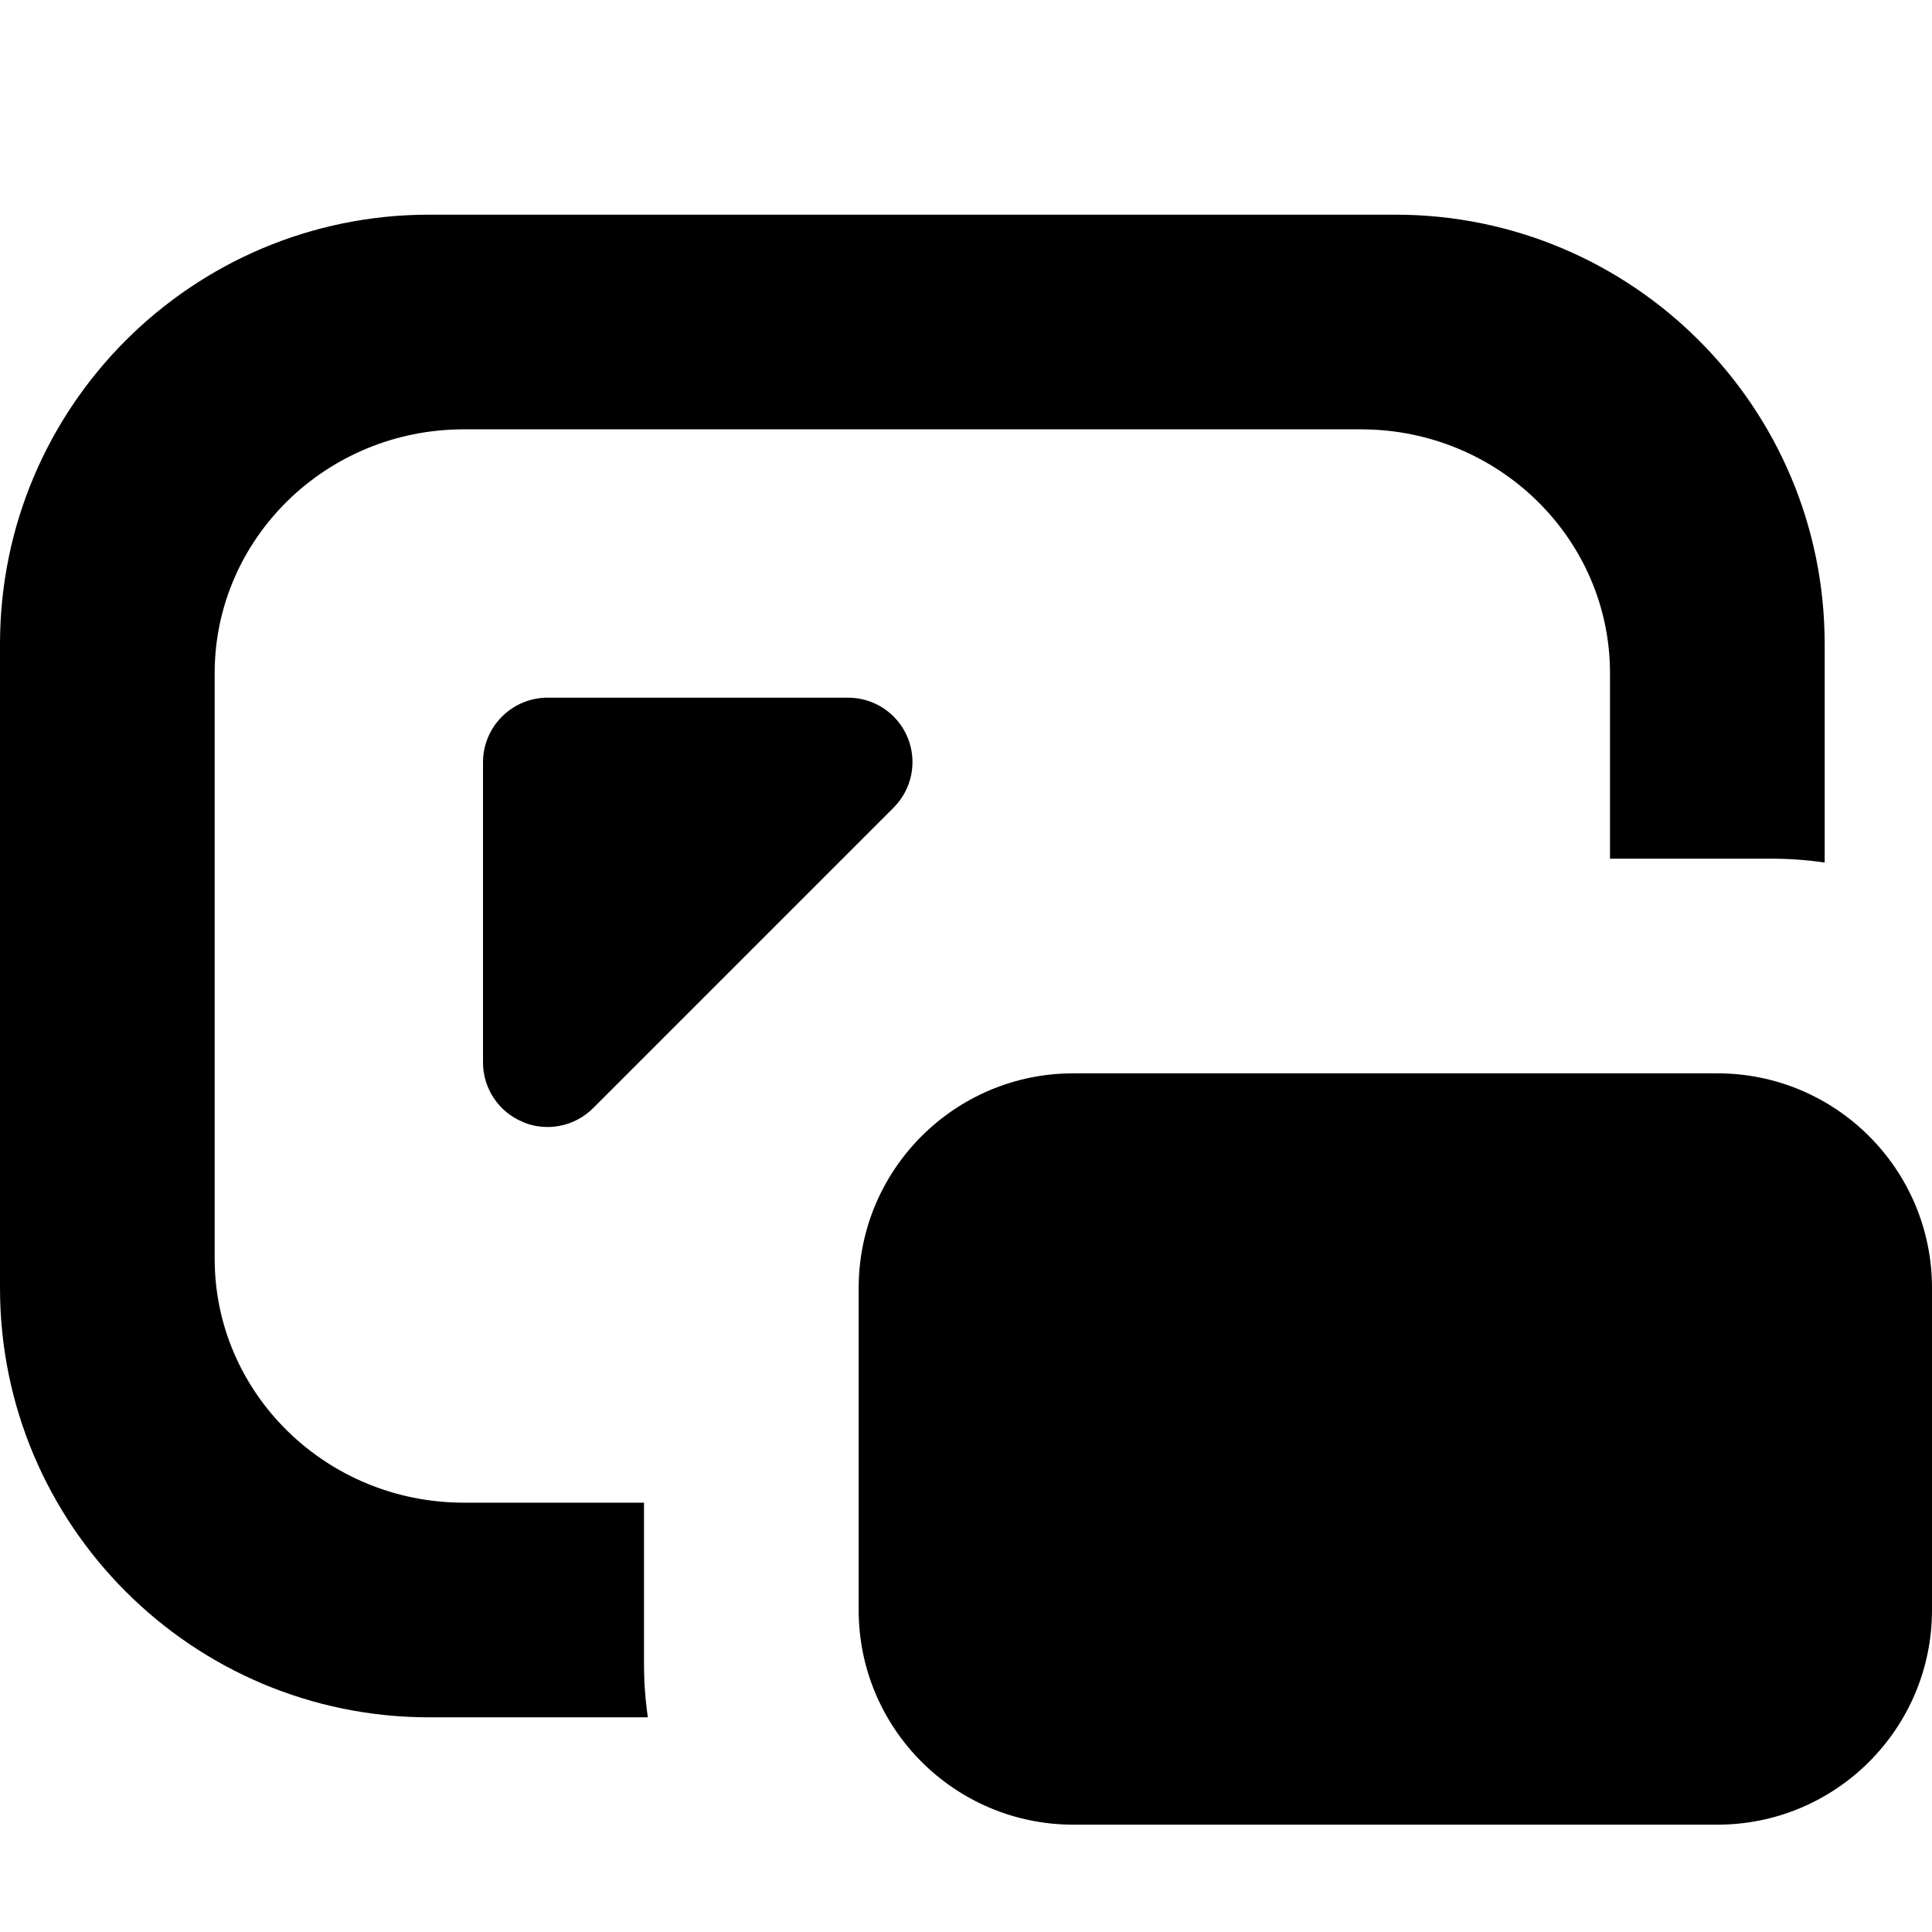
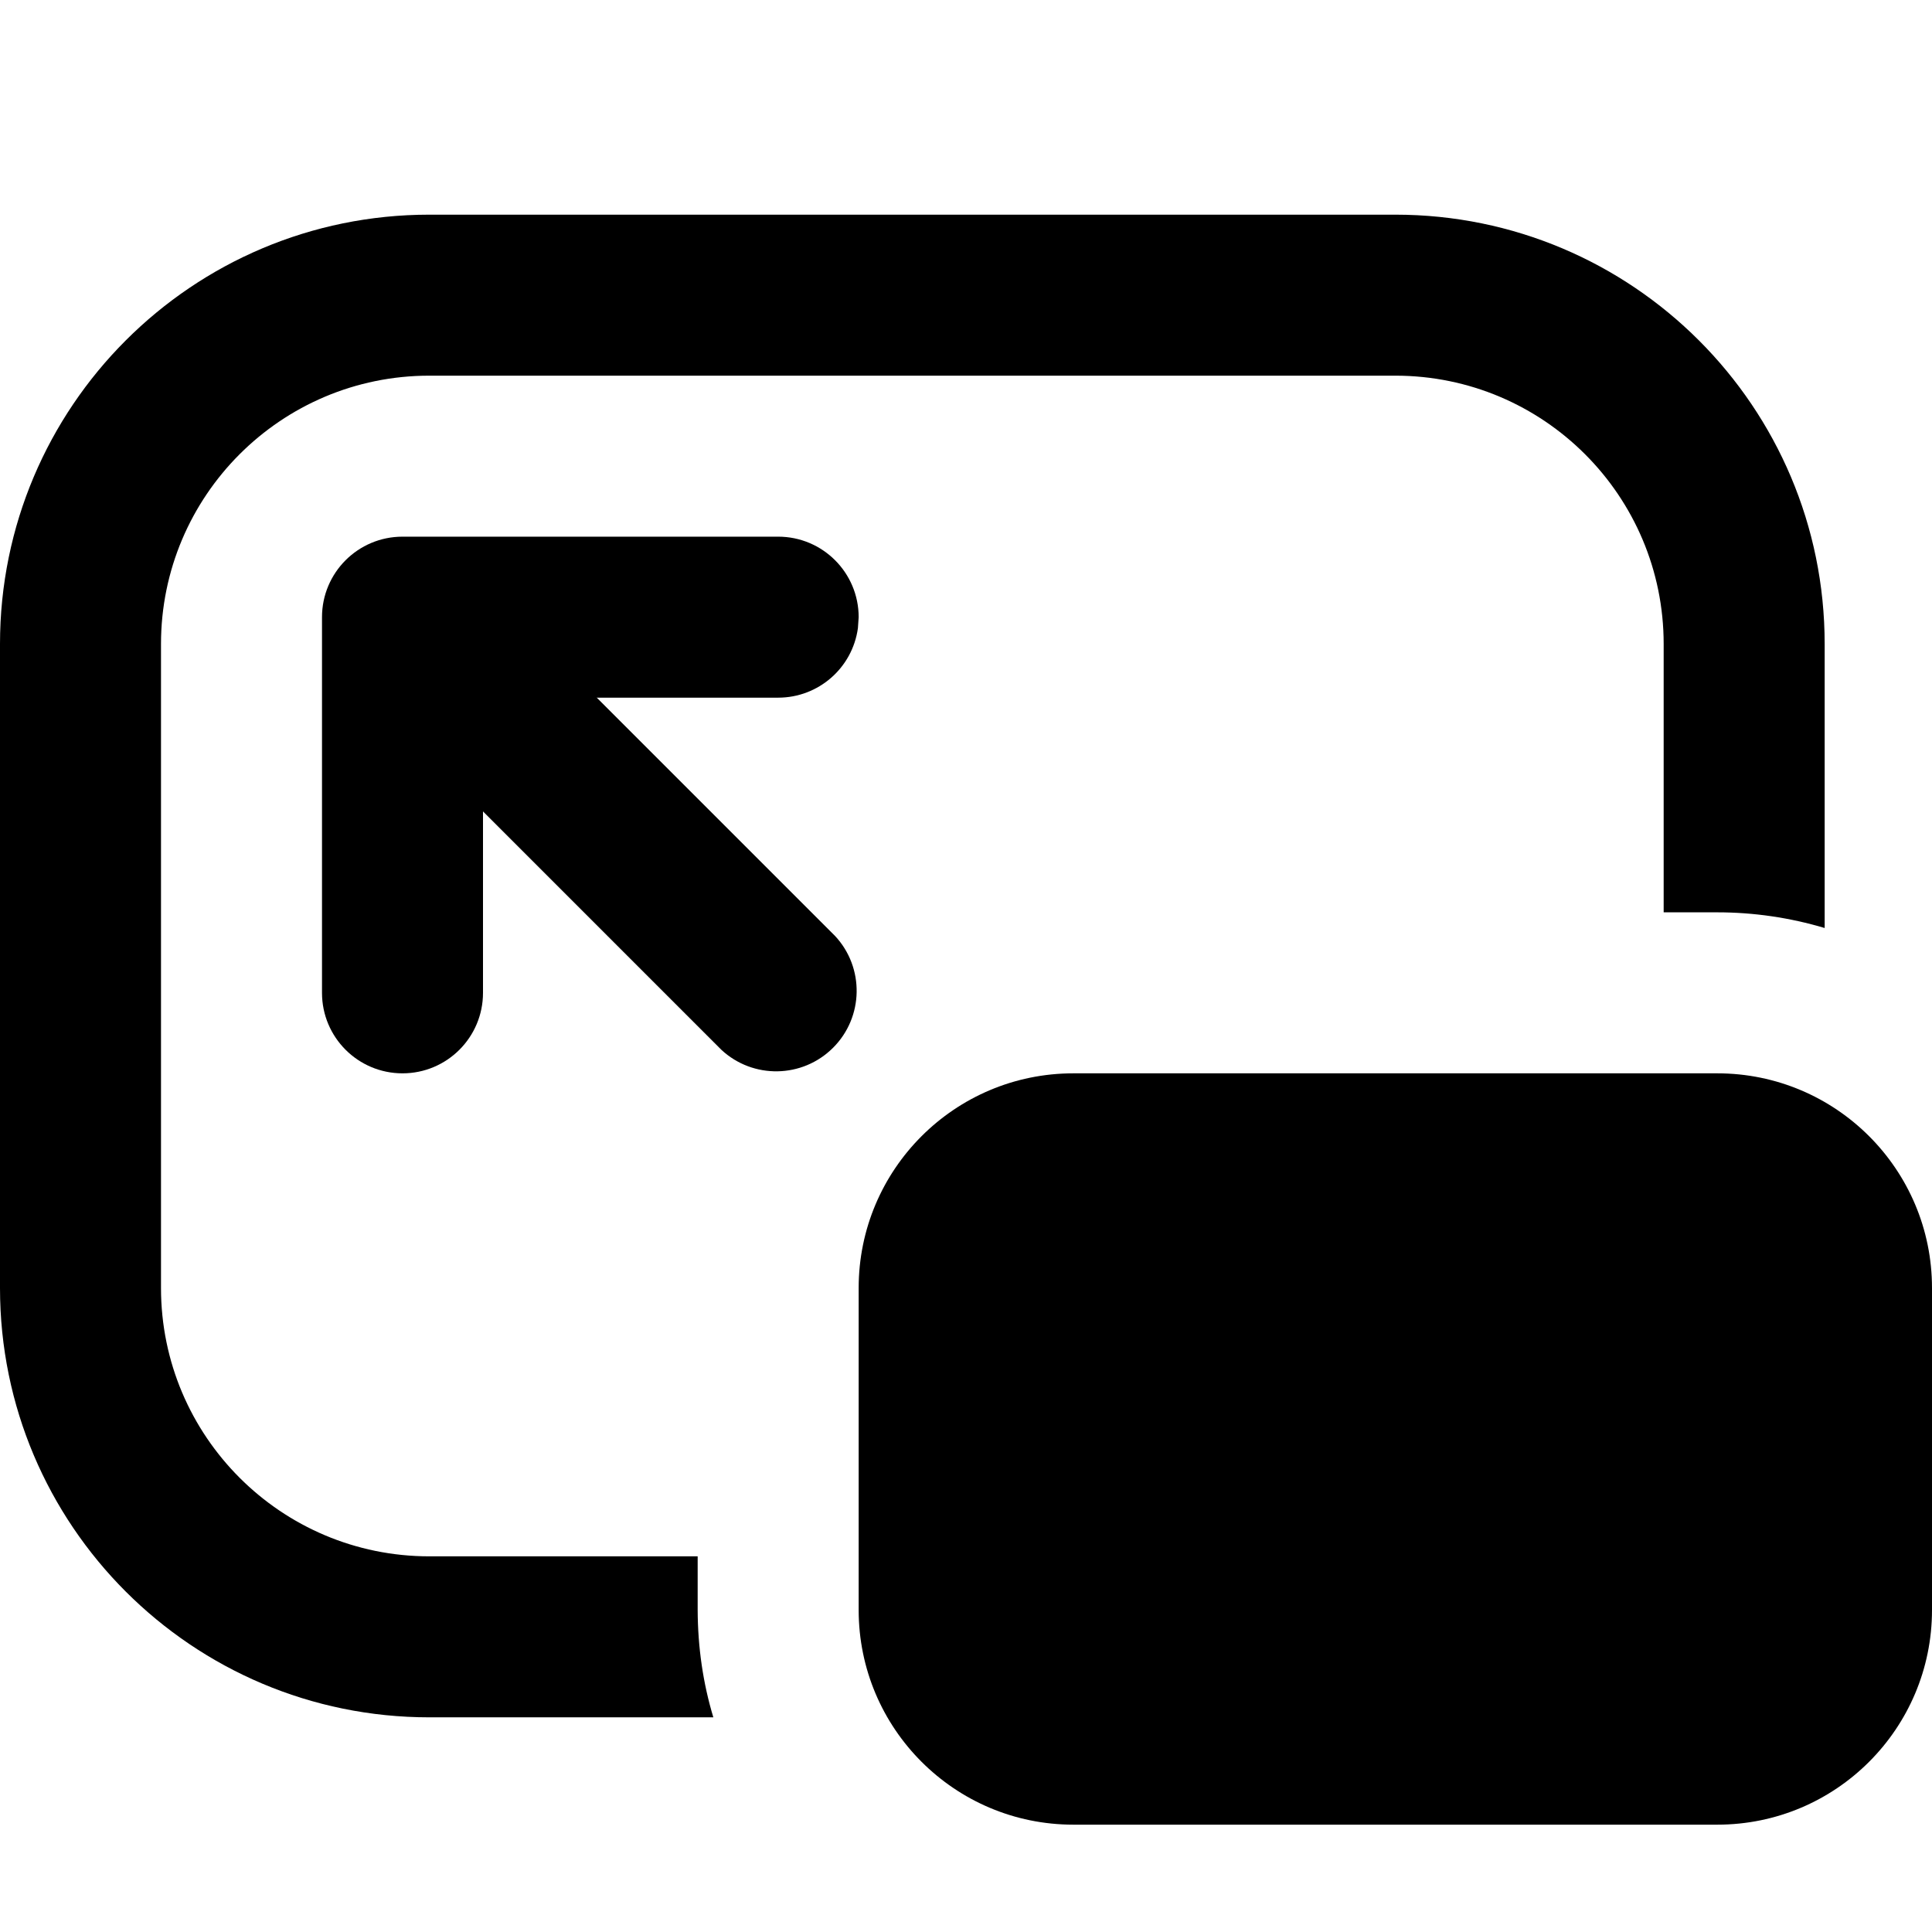
- <svg xmlns="http://www.w3.org/2000/svg" class="media-icon media-icon--pip-exit" width="18" height="18" fill="none" aria-hidden="true" viewBox="0 0 18 18">
-   <path fill="currentColor" d="M13 2a4 4 0 0 1 4 4v2.036A3.5 3.5 0 0 0 16.5 8H15V6.273C15 5.018 13.96 4 12.679 4H4.32C3.04 4 2 5.018 2 6.273v5.454C2 12.982 3.04 14 4.321 14H6v1.5q0 .255.036.5H4a4 4 0 0 1-4-4V6a4 4 0 0 1 4-4z" />
-   <rect width="10" height="7" x="8" y="10" fill="currentColor" rx="2" />
-   <path fill="currentColor" d="M4.871 10.454a.6.6 0 0 0 .656-.131l2.796-2.796A.6.6 0 0 0 7.898 6.5H5.102a.603.603 0 0 0-.602.602v2.795a.6.6 0 0 0 .371.556" />
+ <svg xmlns="http://www.w3.org/2000/svg" class="media-icon media-icon--pip-exit" width="18" height="18" fill="currentColor" aria-hidden="true" viewBox="0 0 18 18">
+   <path d="M13 2a4 4 0 0 1 4 4v2.646a3.5 3.5 0 0 0-1-.146h-.5V6A2.5 2.5 0 0 0 13 3.5H4A2.5 2.5 0 0 0 1.5 6v6A2.5 2.5 0 0 0 4 14.5h2.5v.5q.002.523.146 1H4a4 4 0 0 1-4-4V6a4 4 0 0 1 4-4z" />
+   <rect width="10" height="7" x="8" y="10" rx="2" />
+   <path d="M3.75 5a.75.75 0 0 0-.75.75v3.5a.75.75 0 0 0 1.5 0V6.5h2.75a.75.75 0 0 0 .743-.648L8 5.75A.75.75 0 0 0 7.25 5z" />
+   <path d="M4.28 5.22a.75.75 0 0 0-1.06 1.06l3.5 3.5a.75.75 0 0 0 1.06-1.06z" />
</svg>
